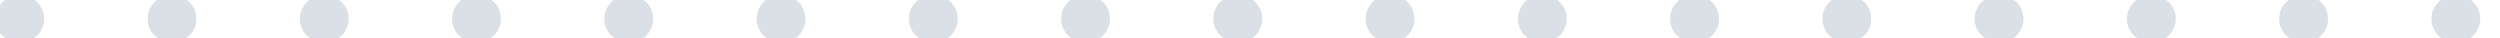
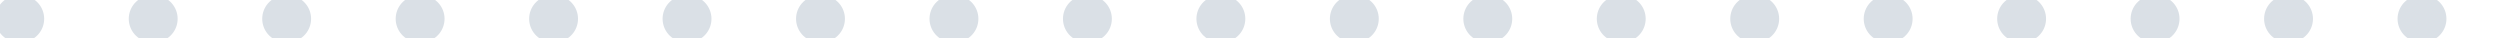
<svg xmlns="http://www.w3.org/2000/svg" width="133" height="2" viewBox="0 0 133 2" fill="none">
-   <line x1="1" y1="1" x2="132" y2="1" stroke="#DAE0E6" stroke-width="2.5" stroke-linecap="round" stroke-dasharray="0.1 8" />
+   <line x1="1" y1="1" x2="132" y2="1" stroke="#DAE0E6" stroke-width="2.5" stroke-linecap="round" stroke-dasharray="0.1 7" />
</svg>
